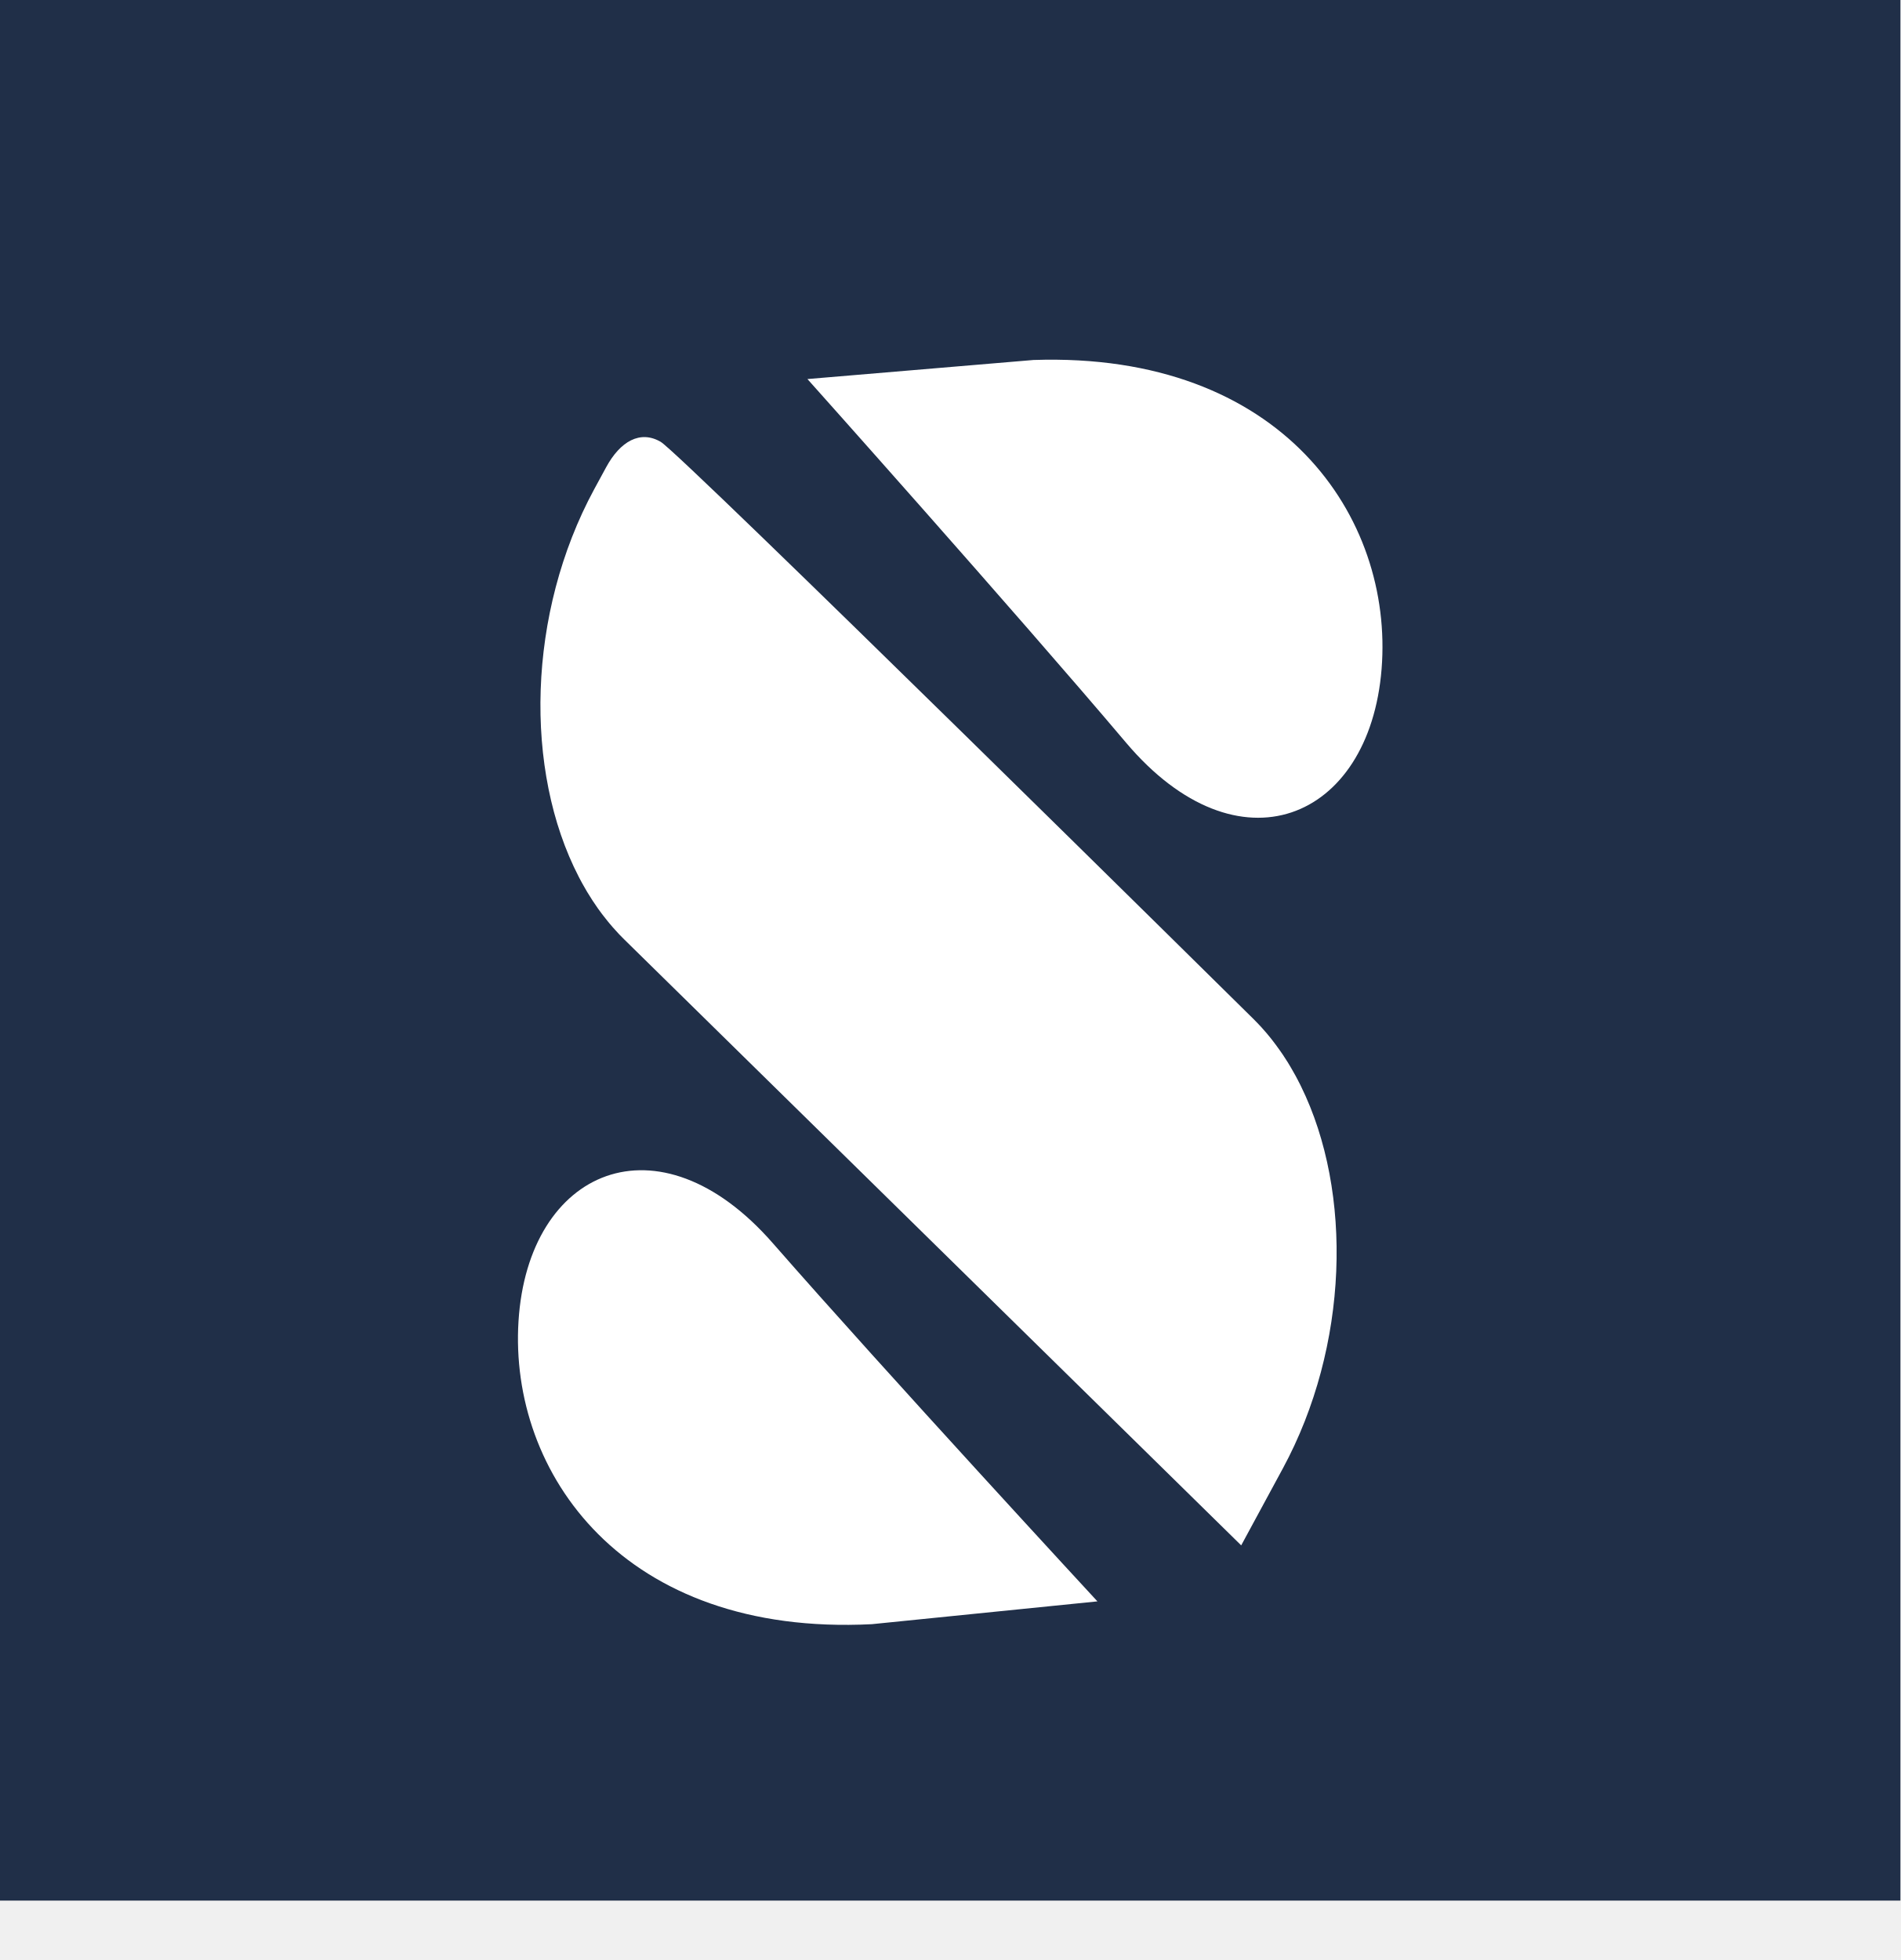
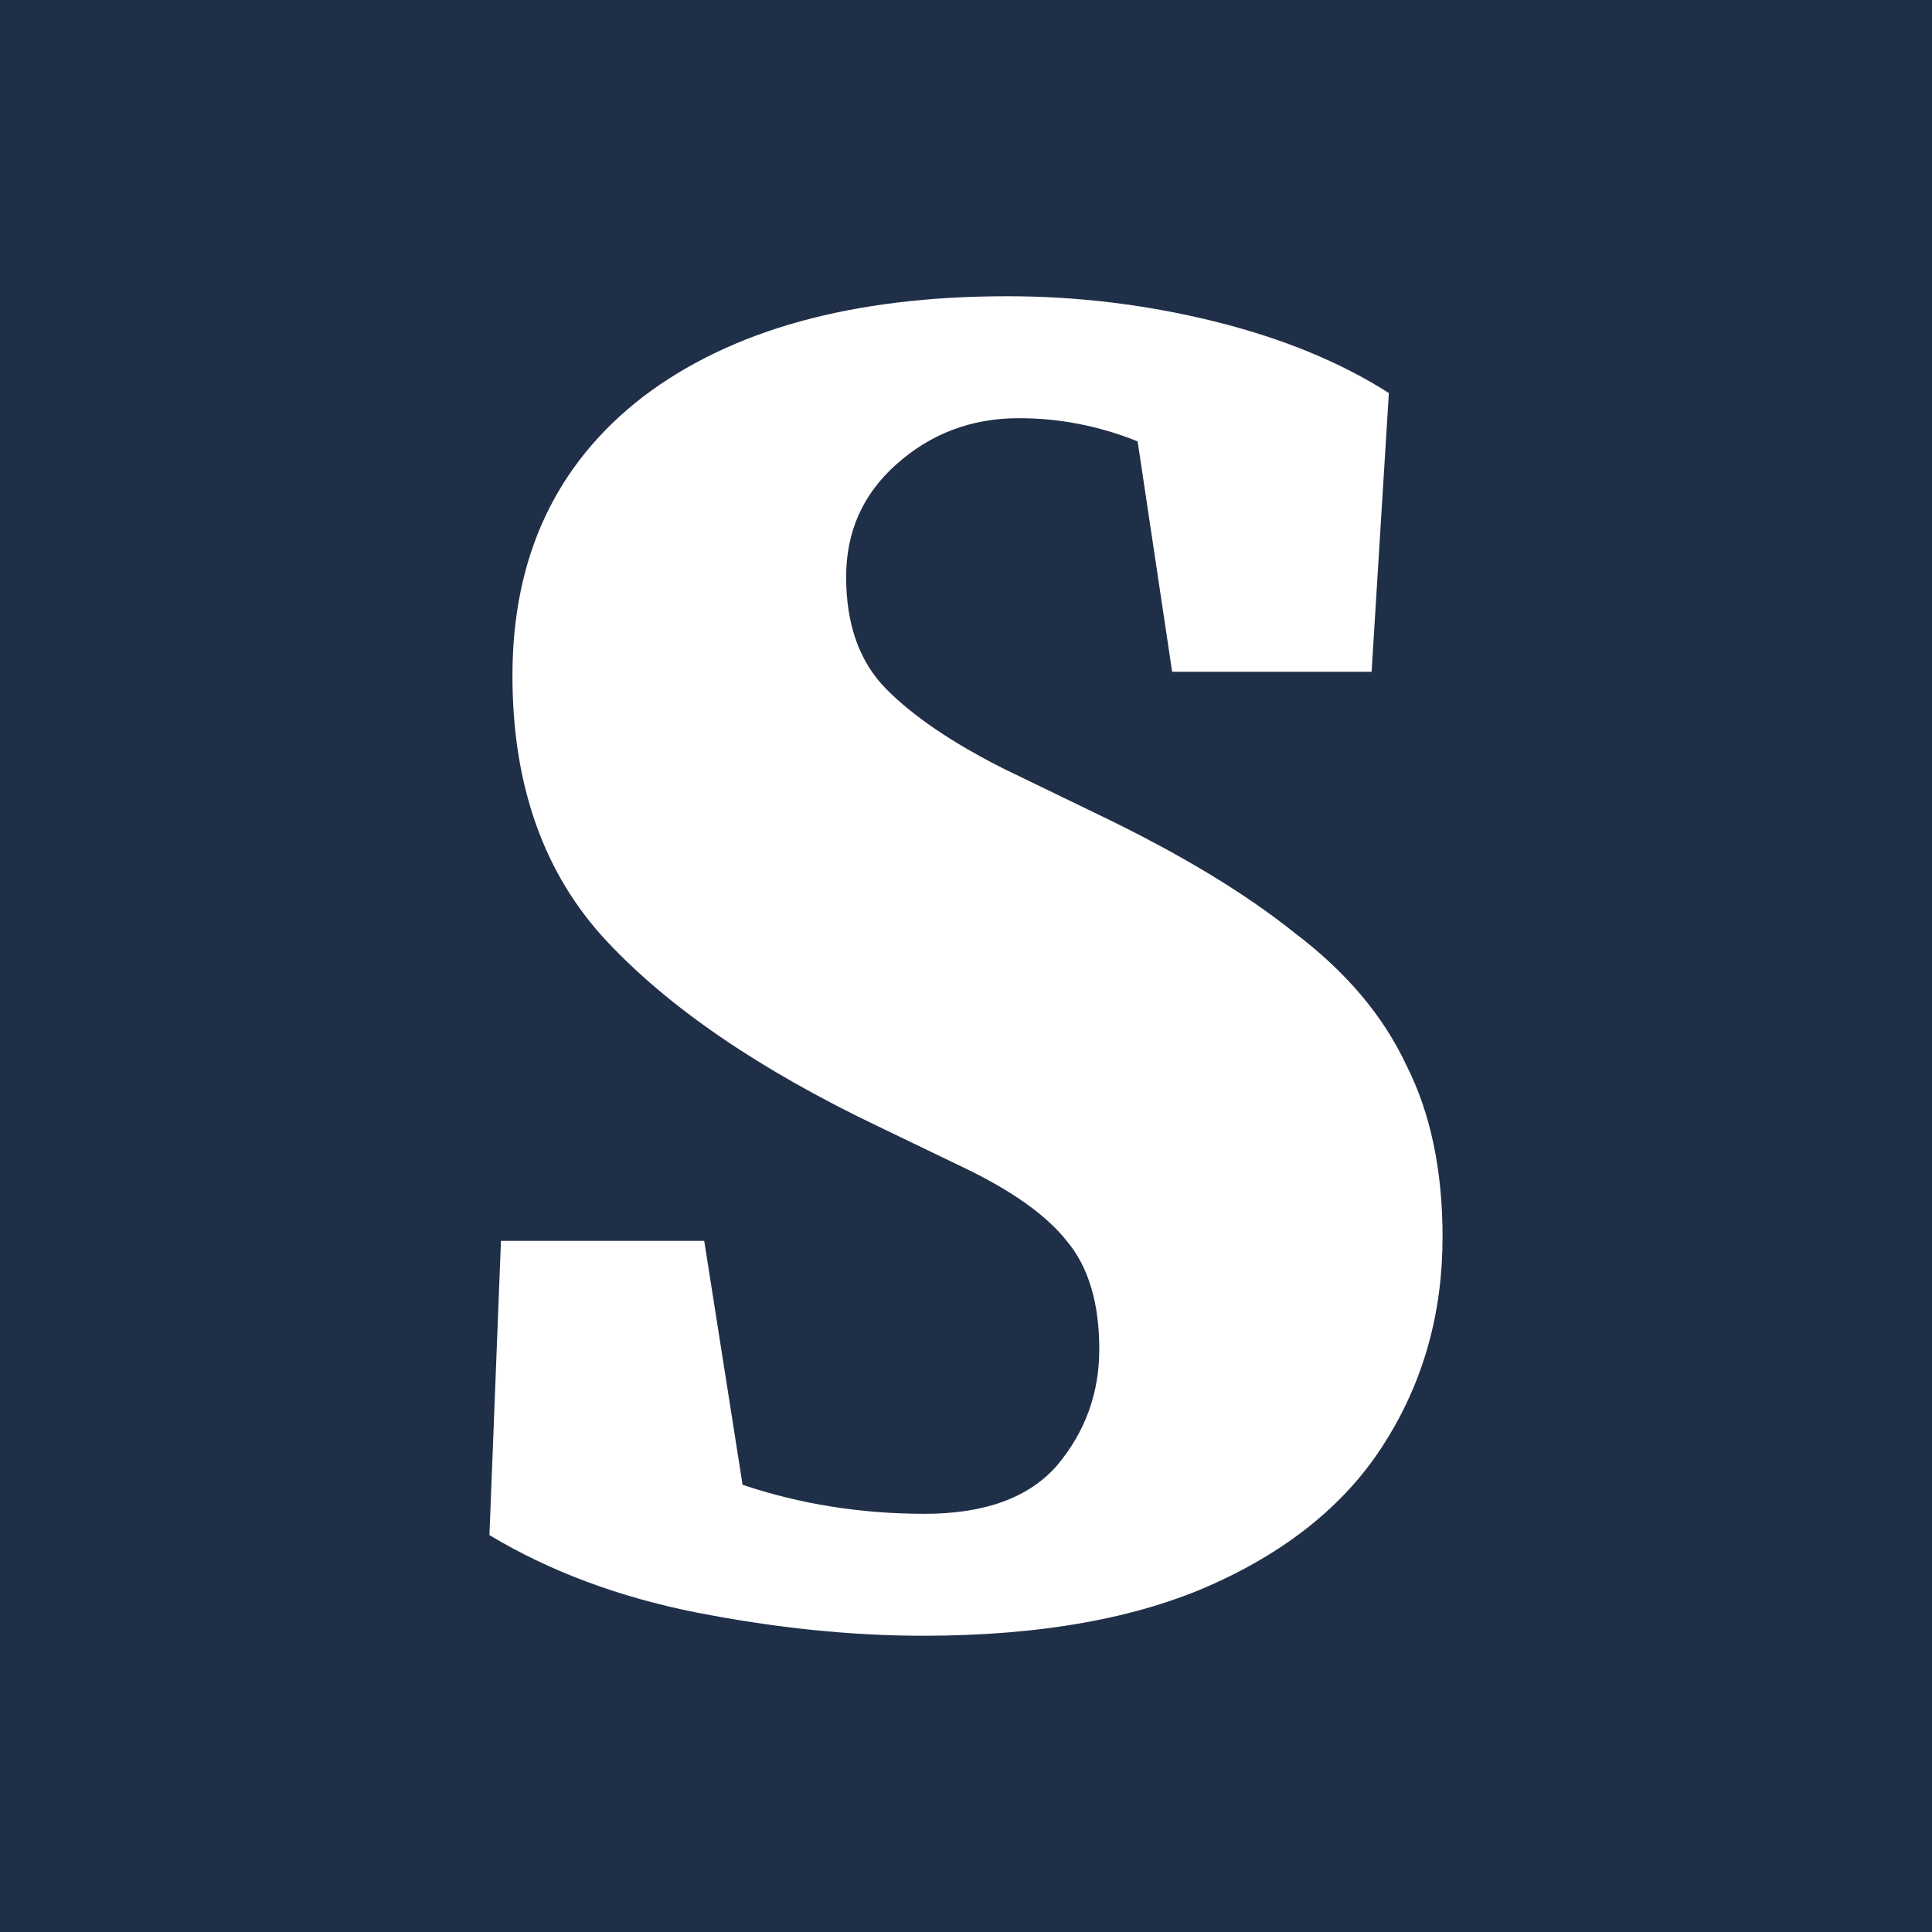
- <svg xmlns="http://www.w3.org/2000/svg" width="32" height="33" viewBox="0 0 32 33" fill="none">
-   <rect width="32" height="32" fill="#202F48" />
-   <path fill-rule="evenodd" clip-rule="evenodd" d="M21.622 17.791C21.621 17.789 21.62 17.787 21.619 17.785C21.619 17.786 21.619 17.785 21.619 17.785C21.62 17.787 21.622 17.789 21.622 17.791Z" fill="white" />
-   <path d="M21.619 17.785L21.622 17.791L21.628 17.799C21.64 17.818 21.652 17.836 21.664 17.855L21.671 17.866L21.683 17.884C21.722 17.948 21.76 18.013 21.797 18.08C21.803 18.09 21.808 18.1 21.814 18.11C21.826 18.132 21.837 18.154 21.849 18.176L21.855 18.186L21.858 18.194C21.87 18.217 21.882 18.24 21.894 18.263L21.899 18.274L21.906 18.288C22.785 20.074 22.713 22.67 21.601 24.724L20.9 26.019L10.509 15.815L10.432 15.737C10.427 15.732 10.422 15.727 10.418 15.722C10.414 15.717 10.41 15.713 10.407 15.71C10.387 15.689 10.368 15.668 10.349 15.646C10.338 15.635 10.328 15.623 10.317 15.611L10.309 15.601C10.293 15.582 10.277 15.564 10.261 15.545C10.249 15.53 10.237 15.516 10.225 15.501C10.203 15.474 10.182 15.447 10.161 15.42C10.152 15.409 10.143 15.396 10.134 15.385C10.112 15.355 10.09 15.325 10.068 15.295C10.059 15.282 10.051 15.27 10.042 15.257C10.024 15.232 10.007 15.206 9.99 15.18L9.984 15.172C9.978 15.162 9.971 15.152 9.965 15.142C9.944 15.11 9.923 15.077 9.903 15.043C9.896 15.032 9.889 15.021 9.882 15.009C9.864 14.978 9.845 14.947 9.828 14.915C9.821 14.903 9.814 14.89 9.807 14.878L9.803 14.871C9.788 14.844 9.774 14.818 9.76 14.791C9.755 14.782 9.75 14.772 9.745 14.762C8.82 12.974 8.875 10.326 10.005 8.238L10.206 7.868C10.443 7.43 10.78 7.238 11.125 7.439C11.469 7.639 21.097 17.147 21.097 17.147C21.122 17.171 21.145 17.195 21.169 17.22C21.176 17.227 21.183 17.234 21.189 17.241C21.206 17.259 21.223 17.276 21.239 17.294C21.243 17.299 21.247 17.304 21.251 17.308L21.26 17.318C21.275 17.334 21.289 17.35 21.303 17.367L21.319 17.385C21.325 17.392 21.33 17.398 21.336 17.405C21.343 17.414 21.351 17.423 21.358 17.432L21.368 17.444L21.377 17.455C21.383 17.462 21.39 17.471 21.396 17.478C21.406 17.491 21.416 17.503 21.425 17.515L21.431 17.523C21.471 17.575 21.511 17.628 21.549 17.683L21.557 17.694C21.563 17.703 21.569 17.711 21.575 17.72C21.586 17.736 21.597 17.752 21.608 17.768C21.612 17.774 21.616 17.78 21.619 17.785Z" fill="white" />
-   <path d="M18.479 26.962C18.479 26.962 14.942 23.136 13.013 20.931C11.084 18.725 8.892 19.69 8.731 22.243C8.57 24.797 10.492 27.557 14.679 27.346L18.479 26.962Z" fill="white" />
-   <path d="M13.596 6.382C13.596 6.382 17.068 10.266 18.96 12.503C20.852 14.741 23.06 13.813 23.264 11.263C23.467 8.712 21.591 5.92 17.402 6.061L13.596 6.382Z" fill="white" />
+ <svg xmlns="http://www.w3.org/2000/svg" width="150" height="150" viewBox="0 0 150 150" fill="none">
+   <rect width="150" height="150" fill="#202F48" />
+   <path d="M78.201 23C83.66 23 89.02 23.651 94.281 24.954C99.542 26.256 104.059 28.11 107.831 30.515L106.491 52.157H91.005L88.326 34.271C85.348 33.069 82.271 32.468 79.094 32.468C75.422 32.468 72.246 33.671 69.566 36.075C66.985 38.38 65.694 41.285 65.694 44.792C65.694 48.499 66.736 51.405 68.82 53.509C70.905 55.613 73.933 57.667 77.903 59.671L85.348 63.277C91.601 66.283 96.664 69.339 100.535 72.445C104.506 75.451 107.384 78.857 109.171 82.664C111.057 86.372 112 90.831 112 96.04C112 101.952 110.511 107.262 107.533 111.971C104.654 116.58 100.237 120.236 94.281 122.942C88.325 125.647 80.782 127 71.65 127C66.091 127 60.234 126.398 54.08 125.196C48.025 123.994 42.665 121.99 38 119.185L38.894 96.341H54.676L57.654 115.277C62.12 116.78 66.836 117.532 71.799 117.532C76.464 117.531 79.888 116.279 82.072 113.775C84.256 111.17 85.348 108.163 85.348 104.757C85.348 101.15 84.504 98.345 82.816 96.341C81.228 94.337 78.549 92.433 74.777 90.63L68.226 87.474C58.994 83.066 51.947 78.256 47.083 73.046C42.219 67.836 39.786 60.973 39.786 52.457C39.786 43.24 43.161 36.025 49.911 30.815C56.76 25.605 66.19 23 78.201 23Z" fill="white" />
</svg>
